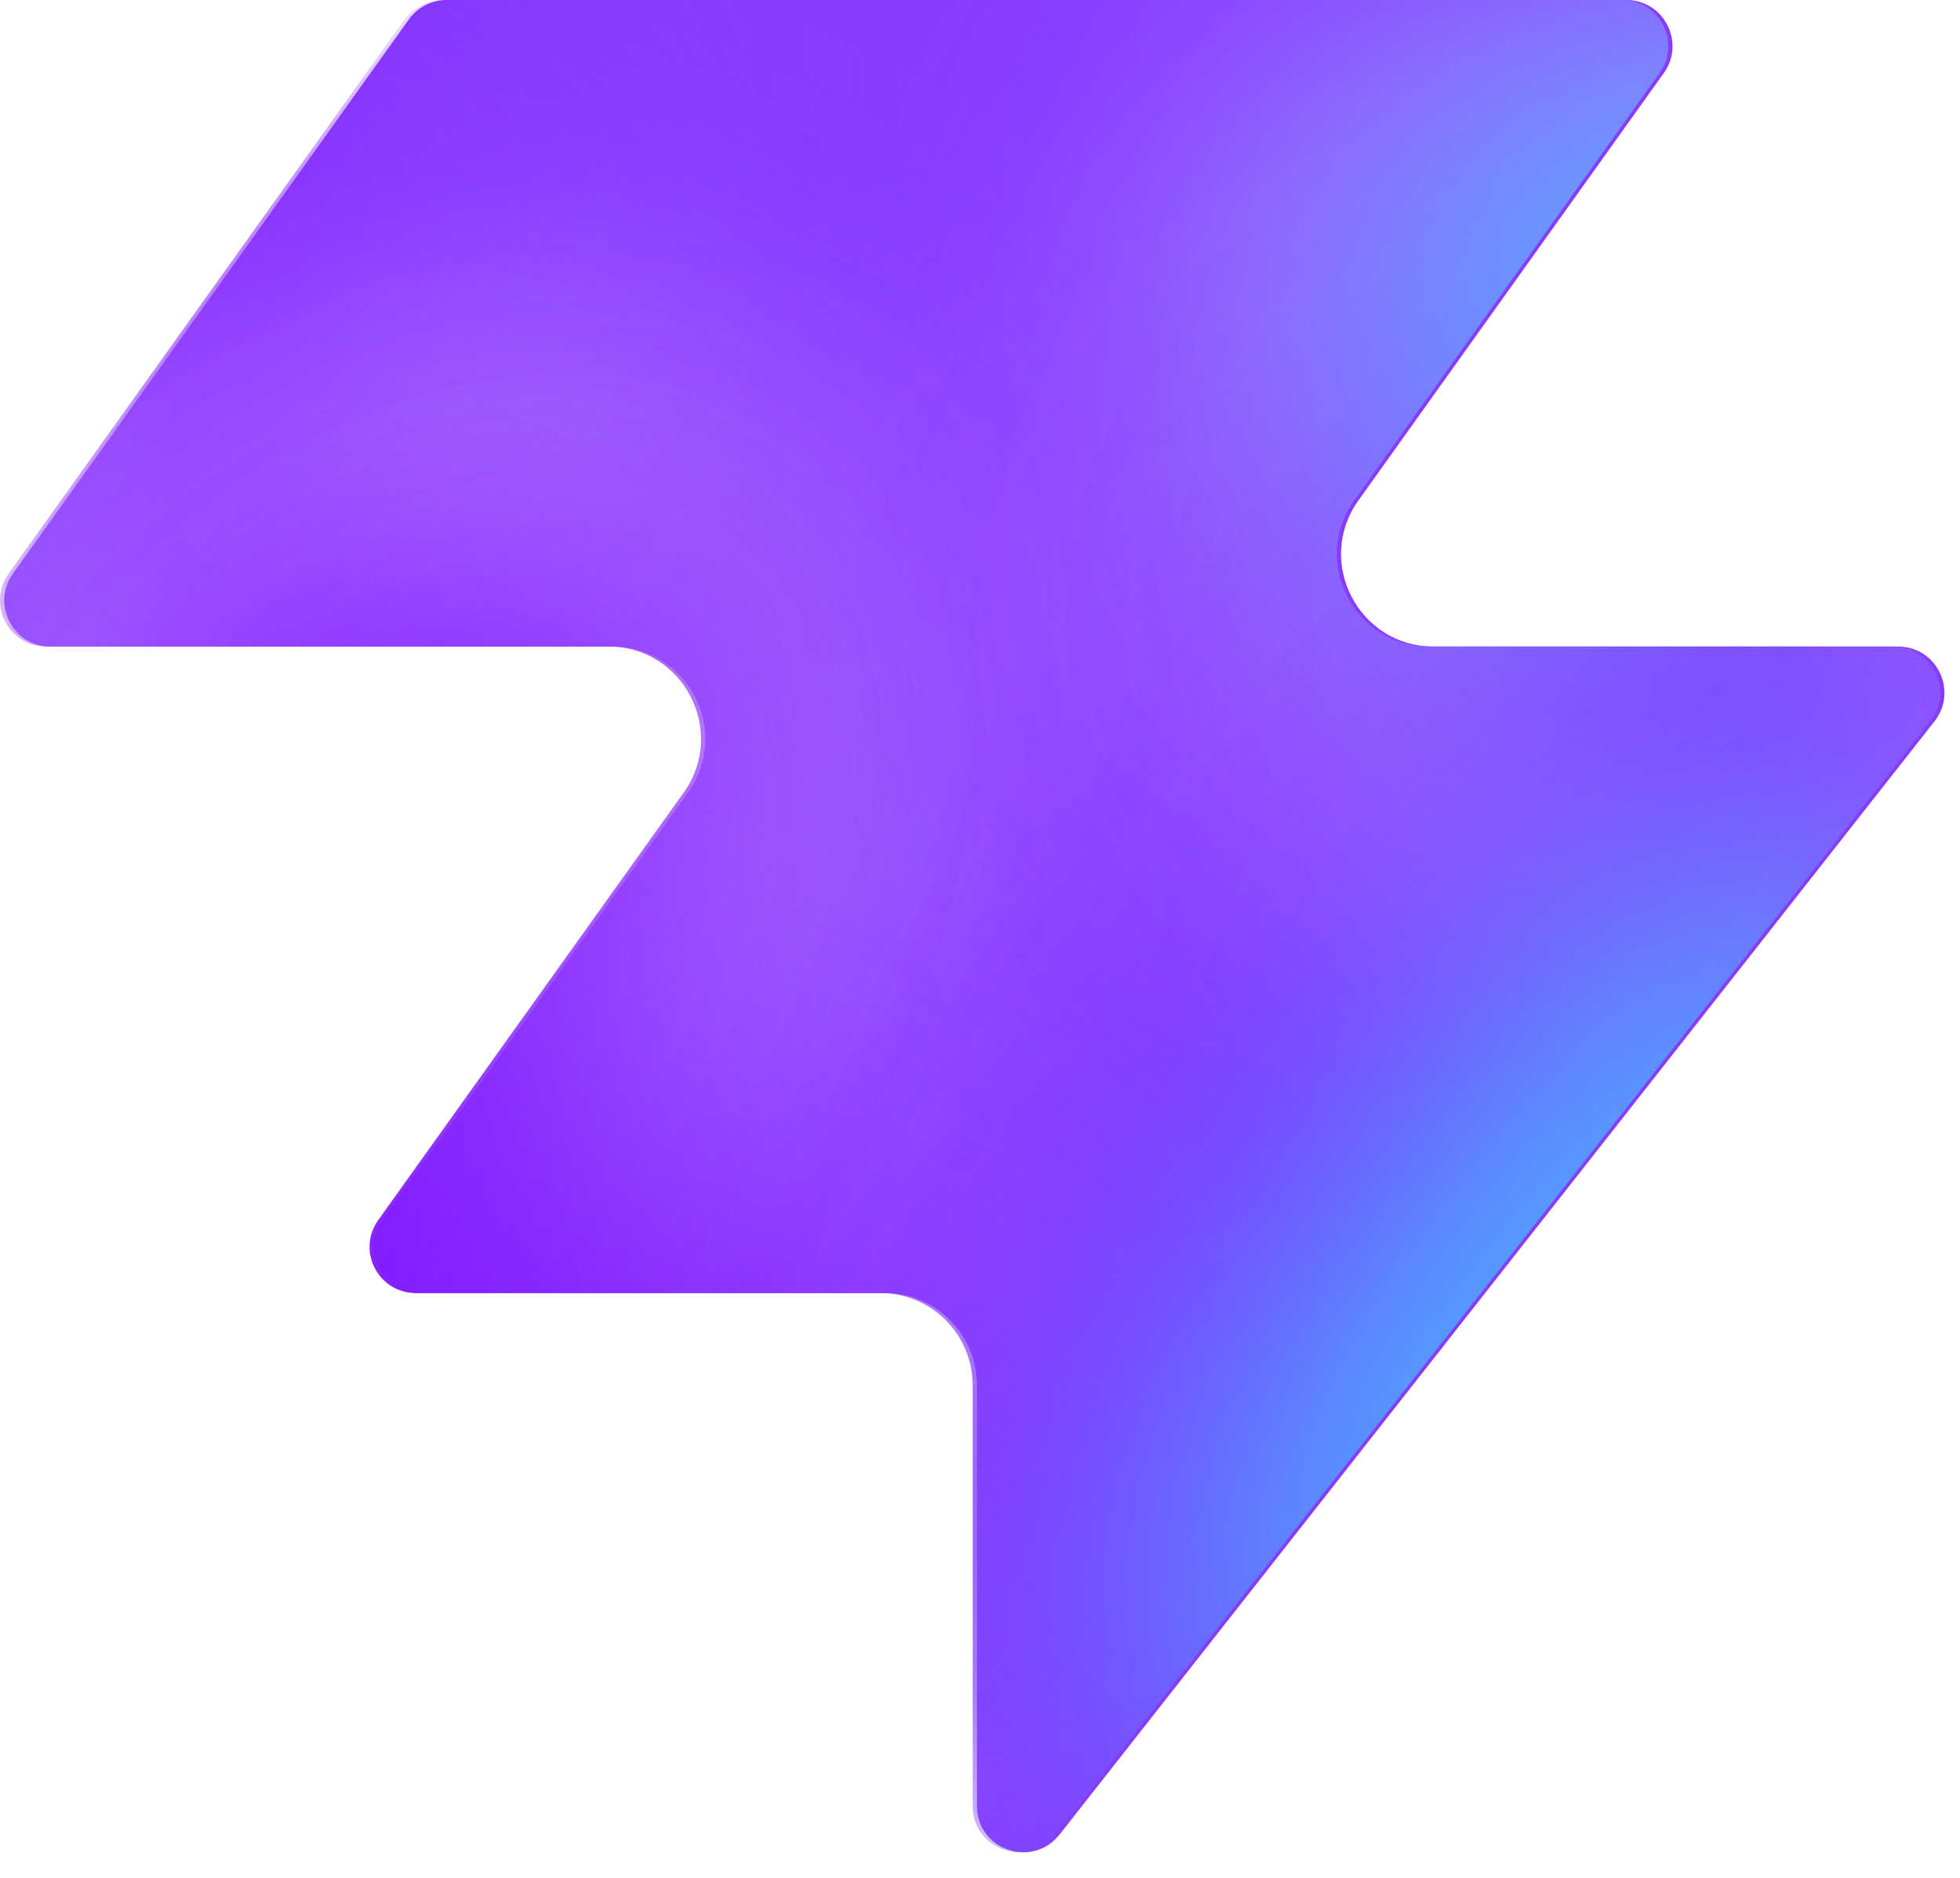
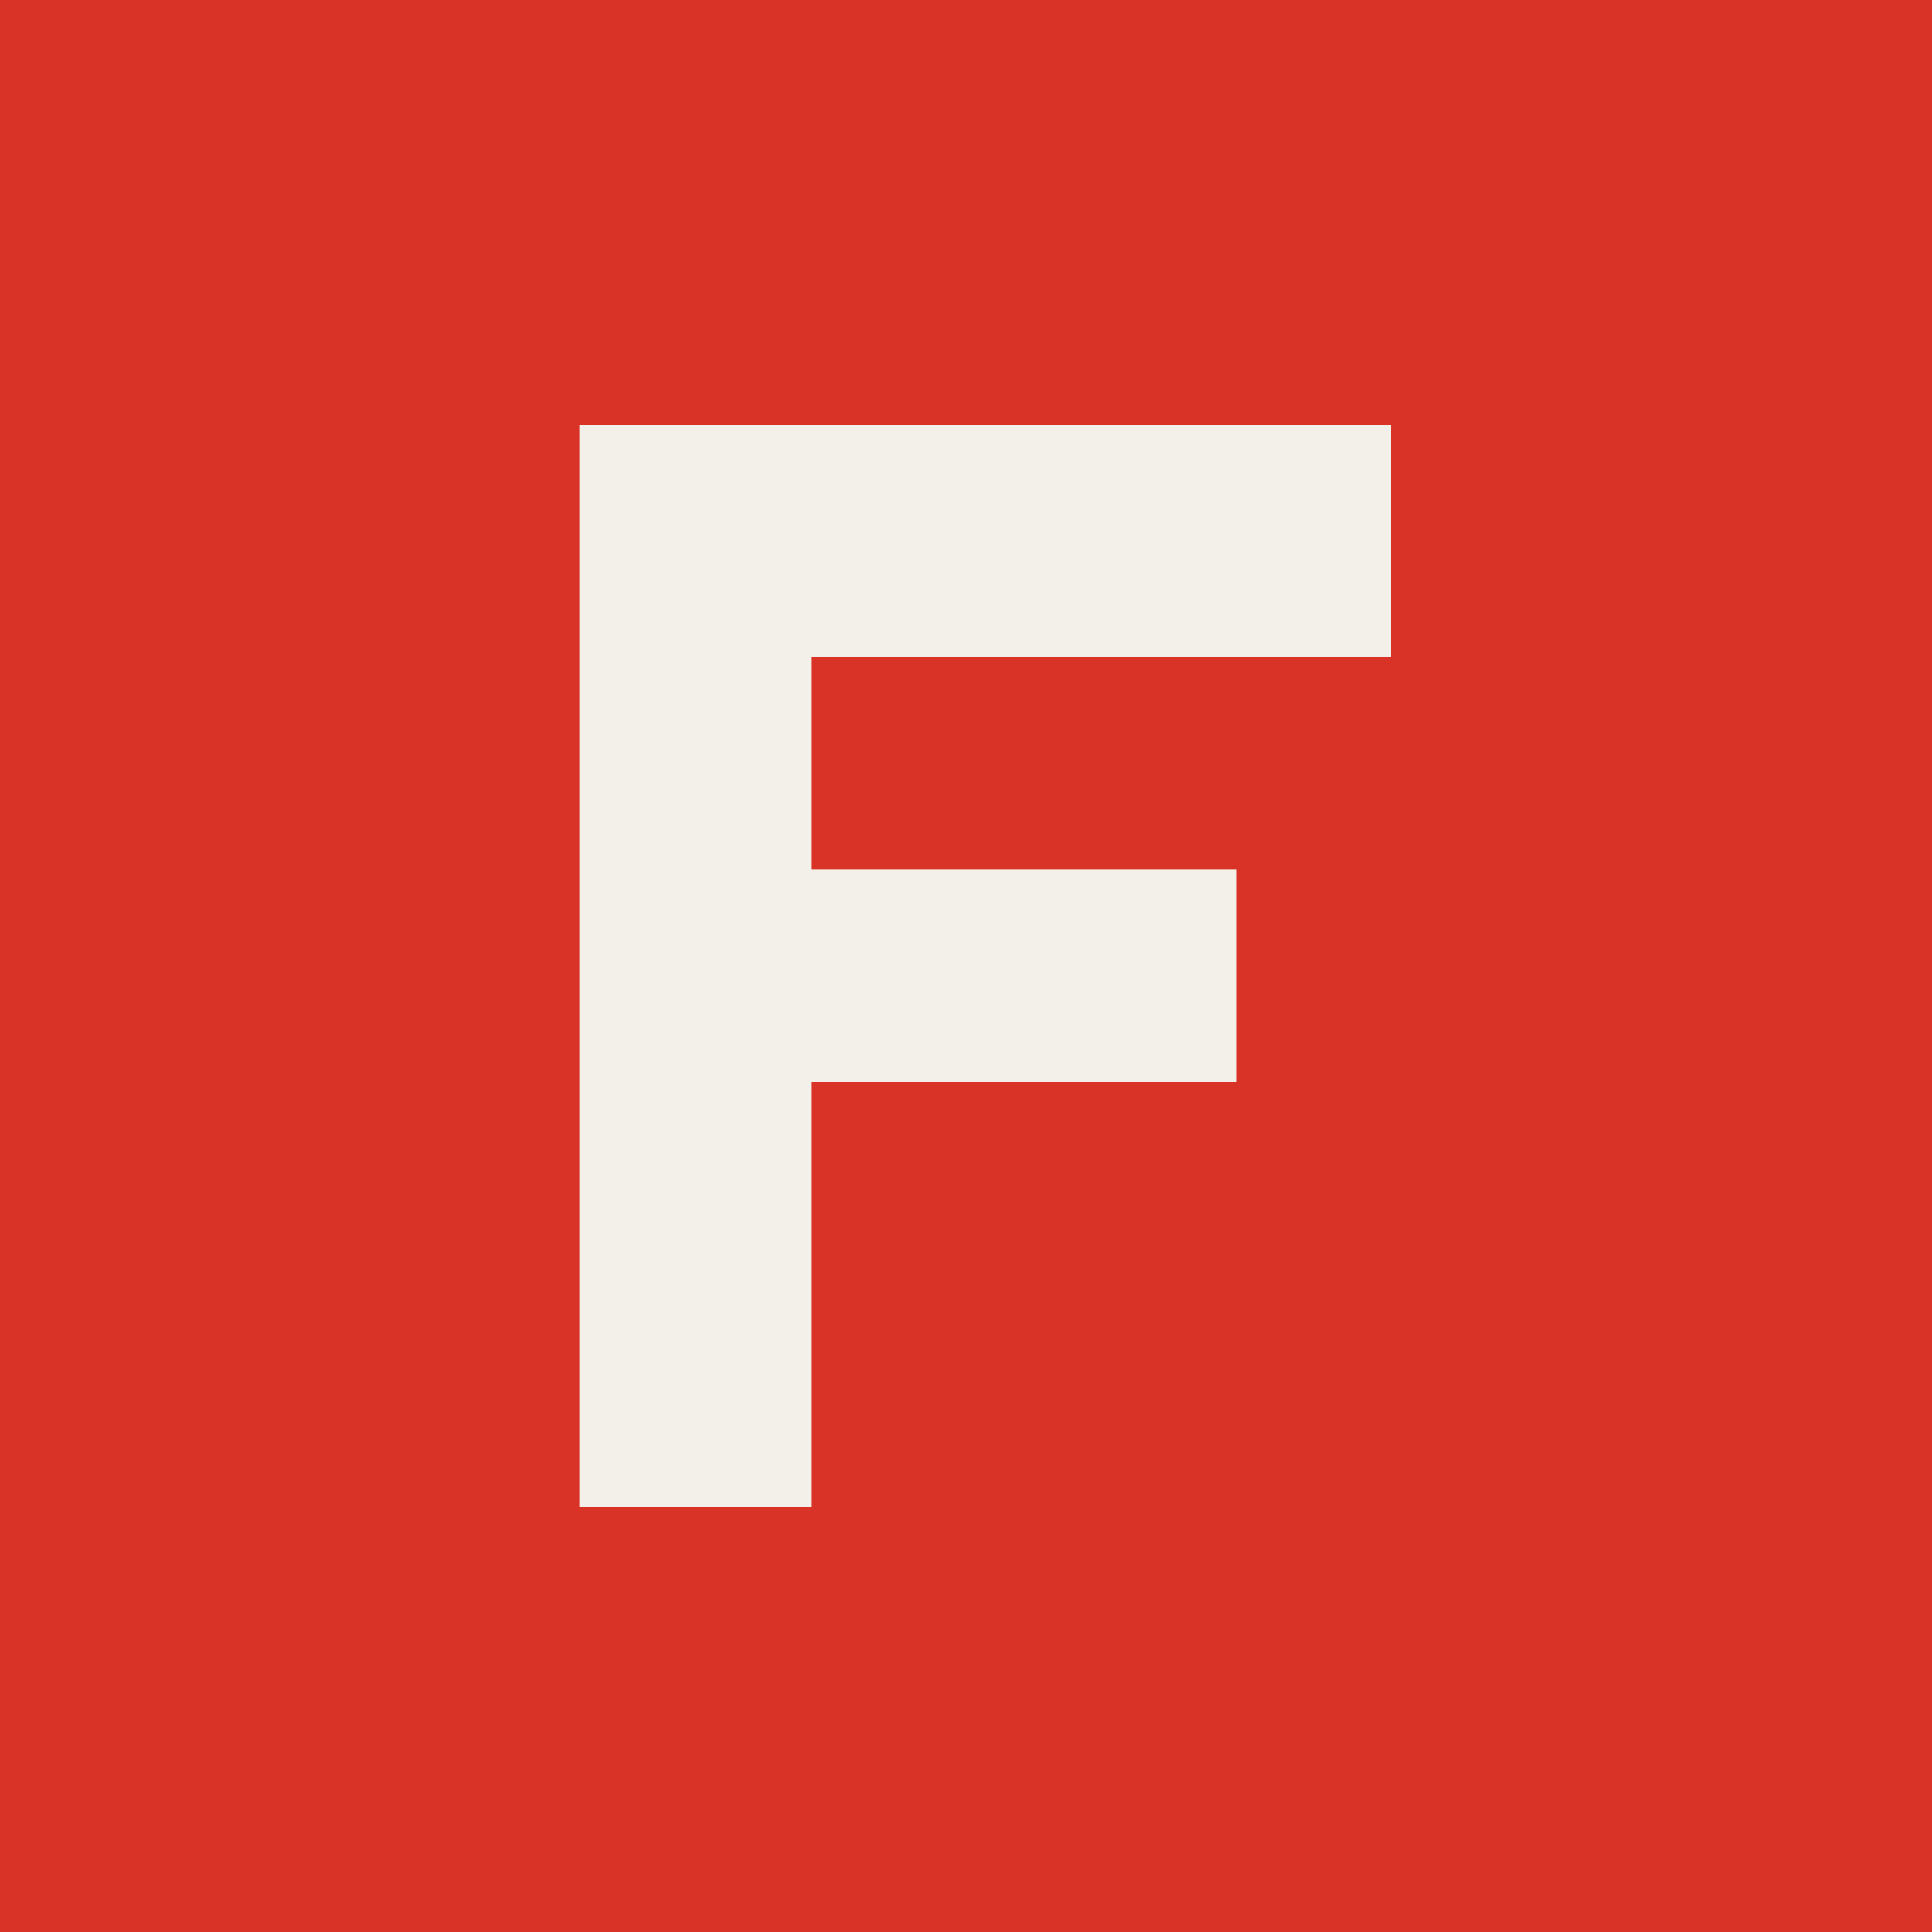
- <svg xmlns="http://www.w3.org/2000/svg" width="48" height="46" fill="none" viewBox="0 0 48 46">
-   <path fill="#863bff" d="M25.946 44.938c-.664.845-2.021.375-2.021-.698V33.937a2.26 2.26 0 0 0-2.262-2.262H10.287c-.92 0-1.456-1.04-.92-1.788l7.48-10.471c1.07-1.497 0-3.578-1.842-3.578H1.237c-.92 0-1.456-1.04-.92-1.788L10.013.474c.214-.297.556-.474.92-.474h28.894c.92 0 1.456 1.04.92 1.788l-7.48 10.471c-1.07 1.498 0 3.579 1.842 3.579h11.377c.943 0 1.473 1.088.89 1.83L25.947 44.94z" style="fill:#863bff;fill:color(display-p3 .525 .23 1);fill-opacity:1" />
-   <mask id="a" width="48" height="46" x="0" y="0" maskUnits="userSpaceOnUse" style="mask-type:alpha">
-     <path fill="#000" d="M25.842 44.938c-.664.844-2.021.375-2.021-.698V33.937a2.26 2.26 0 0 0-2.262-2.262H10.183c-.92 0-1.456-1.04-.92-1.788l7.48-10.471c1.07-1.498 0-3.579-1.842-3.579H1.133c-.92 0-1.456-1.04-.92-1.787L9.91.473c.214-.297.556-.474.92-.474h28.894c.92 0 1.456 1.04.92 1.788l-7.48 10.471c-1.07 1.498 0 3.578 1.842 3.578h11.377c.943 0 1.473 1.088.89 1.832L25.843 44.94z" style="fill:#000;fill-opacity:1" />
-   </mask>
-   <g mask="url(#a)">
-     <g filter="url(#b)">
-       <ellipse cx="5.508" cy="14.704" fill="#ede6ff" rx="5.508" ry="14.704" style="fill:#ede6ff;fill:color(display-p3 .927 .903 1);fill-opacity:1" transform="matrix(.00324 1 1 -.00324 -4.47 31.516)" />
-     </g>
-     <g filter="url(#c)">
-       <ellipse cx="10.399" cy="29.851" fill="#ede6ff" rx="10.399" ry="29.851" style="fill:#ede6ff;fill:color(display-p3 .927 .903 1);fill-opacity:1" transform="matrix(.00324 1 1 -.00324 -39.328 7.883)" />
-     </g>
-     <g filter="url(#d)">
-       <ellipse cx="5.508" cy="30.487" fill="#7e14ff" rx="5.508" ry="30.487" style="fill:#7e14ff;fill:color(display-p3 .492 .077 1);fill-opacity:1" transform="rotate(89.814 -25.913 -14.639)scale(1 -1)" />
-     </g>
-     <g filter="url(#e)">
-       <ellipse cx="5.508" cy="30.599" fill="#7e14ff" rx="5.508" ry="30.599" style="fill:#7e14ff;fill:color(display-p3 .492 .077 1);fill-opacity:1" transform="rotate(89.814 -32.644 -3.334)scale(1 -1)" />
-     </g>
-     <g filter="url(#f)">
-       <ellipse cx="5.508" cy="30.599" fill="#7e14ff" rx="5.508" ry="30.599" style="fill:#7e14ff;fill:color(display-p3 .492 .077 1);fill-opacity:1" transform="matrix(.00324 1 1 -.00324 -34.34 30.47)" />
-     </g>
-     <g filter="url(#g)">
-       <ellipse cx="14.072" cy="22.078" fill="#ede6ff" rx="14.072" ry="22.078" style="fill:#ede6ff;fill:color(display-p3 .927 .903 1);fill-opacity:1" transform="rotate(93.35 24.506 48.493)scale(-1 1)" />
-     </g>
-     <g filter="url(#h)">
-       <ellipse cx="3.47" cy="21.501" fill="#7e14ff" rx="3.47" ry="21.501" style="fill:#7e14ff;fill:color(display-p3 .492 .077 1);fill-opacity:1" transform="rotate(89.009 28.708 47.59)scale(-1 1)" />
-     </g>
-     <g filter="url(#i)">
-       <ellipse cx="3.47" cy="21.501" fill="#7e14ff" rx="3.47" ry="21.501" style="fill:#7e14ff;fill:color(display-p3 .492 .077 1);fill-opacity:1" transform="rotate(89.009 28.708 47.59)scale(-1 1)" />
-     </g>
-     <g filter="url(#j)">
-       <ellipse cx=".387" cy="8.972" fill="#7e14ff" rx="4.407" ry="29.108" style="fill:#7e14ff;fill:color(display-p3 .492 .077 1);fill-opacity:1" transform="rotate(39.51 .387 8.972)" />
-     </g>
-     <g filter="url(#k)">
-       <ellipse cx="47.523" cy="-6.092" fill="#7e14ff" rx="4.407" ry="29.108" style="fill:#7e14ff;fill:color(display-p3 .492 .077 1);fill-opacity:1" transform="rotate(37.892 47.523 -6.092)" />
-     </g>
-     <g filter="url(#l)">
-       <ellipse cx="41.412" cy="6.333" fill="#47bfff" rx="5.971" ry="9.665" style="fill:#47bfff;fill:color(display-p3 .28 .748 1);fill-opacity:1" transform="rotate(37.892 41.412 6.333)" />
-     </g>
-     <g filter="url(#m)">
-       <ellipse cx="-1.879" cy="38.332" fill="#7e14ff" rx="4.407" ry="29.108" style="fill:#7e14ff;fill:color(display-p3 .492 .077 1);fill-opacity:1" transform="rotate(37.892 -1.88 38.332)" />
-     </g>
-     <g filter="url(#n)">
-       <ellipse cx="-1.879" cy="38.332" fill="#7e14ff" rx="4.407" ry="29.108" style="fill:#7e14ff;fill:color(display-p3 .492 .077 1);fill-opacity:1" transform="rotate(37.892 -1.88 38.332)" />
-     </g>
-     <g filter="url(#o)">
-       <ellipse cx="35.651" cy="29.907" fill="#7e14ff" rx="4.407" ry="29.108" style="fill:#7e14ff;fill:color(display-p3 .492 .077 1);fill-opacity:1" transform="rotate(37.892 35.651 29.907)" />
-     </g>
-     <g filter="url(#p)">
-       <ellipse cx="38.418" cy="32.4" fill="#47bfff" rx="5.971" ry="15.297" style="fill:#47bfff;fill:color(display-p3 .28 .748 1);fill-opacity:1" transform="rotate(37.892 38.418 32.4)" />
-     </g>
-   </g>
-   <defs>
-     <filter id="b" width="60.045" height="41.654" x="-19.77" y="16.149" color-interpolation-filters="sRGB" filterUnits="userSpaceOnUse">
-       <feFlood flood-opacity="0" result="BackgroundImageFix" />
-       <feBlend in="SourceGraphic" in2="BackgroundImageFix" result="shape" />
-       <feGaussianBlur result="effect1_foregroundBlur_2002_17158" stdDeviation="7.659" />
-     </filter>
-     <filter id="c" width="90.34" height="51.437" x="-54.613" y="-7.533" color-interpolation-filters="sRGB" filterUnits="userSpaceOnUse">
-       <feFlood flood-opacity="0" result="BackgroundImageFix" />
-       <feBlend in="SourceGraphic" in2="BackgroundImageFix" result="shape" />
-       <feGaussianBlur result="effect1_foregroundBlur_2002_17158" stdDeviation="7.659" />
-     </filter>
-     <filter id="d" width="79.355" height="29.4" x="-49.64" y="2.03" color-interpolation-filters="sRGB" filterUnits="userSpaceOnUse">
-       <feFlood flood-opacity="0" result="BackgroundImageFix" />
-       <feBlend in="SourceGraphic" in2="BackgroundImageFix" result="shape" />
-       <feGaussianBlur result="effect1_foregroundBlur_2002_17158" stdDeviation="4.596" />
-     </filter>
-     <filter id="e" width="79.579" height="29.4" x="-45.045" y="20.029" color-interpolation-filters="sRGB" filterUnits="userSpaceOnUse">
-       <feFlood flood-opacity="0" result="BackgroundImageFix" />
-       <feBlend in="SourceGraphic" in2="BackgroundImageFix" result="shape" />
-       <feGaussianBlur result="effect1_foregroundBlur_2002_17158" stdDeviation="4.596" />
-     </filter>
-     <filter id="f" width="79.579" height="29.4" x="-43.513" y="21.178" color-interpolation-filters="sRGB" filterUnits="userSpaceOnUse">
-       <feFlood flood-opacity="0" result="BackgroundImageFix" />
-       <feBlend in="SourceGraphic" in2="BackgroundImageFix" result="shape" />
-       <feGaussianBlur result="effect1_foregroundBlur_2002_17158" stdDeviation="4.596" />
-     </filter>
-     <filter id="g" width="74.749" height="58.852" x="15.756" y="-17.901" color-interpolation-filters="sRGB" filterUnits="userSpaceOnUse">
-       <feFlood flood-opacity="0" result="BackgroundImageFix" />
-       <feBlend in="SourceGraphic" in2="BackgroundImageFix" result="shape" />
-       <feGaussianBlur result="effect1_foregroundBlur_2002_17158" stdDeviation="7.659" />
-     </filter>
-     <filter id="h" width="61.377" height="25.362" x="23.548" y="2.284" color-interpolation-filters="sRGB" filterUnits="userSpaceOnUse">
-       <feFlood flood-opacity="0" result="BackgroundImageFix" />
-       <feBlend in="SourceGraphic" in2="BackgroundImageFix" result="shape" />
-       <feGaussianBlur result="effect1_foregroundBlur_2002_17158" stdDeviation="4.596" />
-     </filter>
-     <filter id="i" width="61.377" height="25.362" x="23.548" y="2.284" color-interpolation-filters="sRGB" filterUnits="userSpaceOnUse">
-       <feFlood flood-opacity="0" result="BackgroundImageFix" />
-       <feBlend in="SourceGraphic" in2="BackgroundImageFix" result="shape" />
-       <feGaussianBlur result="effect1_foregroundBlur_2002_17158" stdDeviation="4.596" />
-     </filter>
-     <filter id="j" width="56.045" height="63.649" x="-27.636" y="-22.853" color-interpolation-filters="sRGB" filterUnits="userSpaceOnUse">
-       <feFlood flood-opacity="0" result="BackgroundImageFix" />
-       <feBlend in="SourceGraphic" in2="BackgroundImageFix" result="shape" />
-       <feGaussianBlur result="effect1_foregroundBlur_2002_17158" stdDeviation="4.596" />
-     </filter>
-     <filter id="k" width="54.814" height="64.646" x="20.116" y="-38.415" color-interpolation-filters="sRGB" filterUnits="userSpaceOnUse">
-       <feFlood flood-opacity="0" result="BackgroundImageFix" />
-       <feBlend in="SourceGraphic" in2="BackgroundImageFix" result="shape" />
-       <feGaussianBlur result="effect1_foregroundBlur_2002_17158" stdDeviation="4.596" />
-     </filter>
-     <filter id="l" width="33.541" height="35.313" x="24.641" y="-11.323" color-interpolation-filters="sRGB" filterUnits="userSpaceOnUse">
-       <feFlood flood-opacity="0" result="BackgroundImageFix" />
-       <feBlend in="SourceGraphic" in2="BackgroundImageFix" result="shape" />
-       <feGaussianBlur result="effect1_foregroundBlur_2002_17158" stdDeviation="4.596" />
-     </filter>
-     <filter id="m" width="54.814" height="64.646" x="-29.286" y="6.009" color-interpolation-filters="sRGB" filterUnits="userSpaceOnUse">
-       <feFlood flood-opacity="0" result="BackgroundImageFix" />
-       <feBlend in="SourceGraphic" in2="BackgroundImageFix" result="shape" />
-       <feGaussianBlur result="effect1_foregroundBlur_2002_17158" stdDeviation="4.596" />
-     </filter>
-     <filter id="n" width="54.814" height="64.646" x="-29.286" y="6.009" color-interpolation-filters="sRGB" filterUnits="userSpaceOnUse">
-       <feFlood flood-opacity="0" result="BackgroundImageFix" />
-       <feBlend in="SourceGraphic" in2="BackgroundImageFix" result="shape" />
-       <feGaussianBlur result="effect1_foregroundBlur_2002_17158" stdDeviation="4.596" />
-     </filter>
-     <filter id="o" width="54.814" height="64.646" x="8.244" y="-2.416" color-interpolation-filters="sRGB" filterUnits="userSpaceOnUse">
-       <feFlood flood-opacity="0" result="BackgroundImageFix" />
-       <feBlend in="SourceGraphic" in2="BackgroundImageFix" result="shape" />
-       <feGaussianBlur result="effect1_foregroundBlur_2002_17158" stdDeviation="4.596" />
-     </filter>
-     <filter id="p" width="39.409" height="43.623" x="18.713" y="10.588" color-interpolation-filters="sRGB" filterUnits="userSpaceOnUse">
-       <feFlood flood-opacity="0" result="BackgroundImageFix" />
-       <feBlend in="SourceGraphic" in2="BackgroundImageFix" result="shape" />
-       <feGaussianBlur result="effect1_foregroundBlur_2002_17158" stdDeviation="4.596" />
-     </filter>
-   </defs>
+ <svg xmlns="http://www.w3.org/2000/svg" viewBox="0 0 100 100">
+   <rect width="100" height="100" fill="#d93327" />
+   <path fill="#f3efe9" d="M30 22h12v56H30zM30 22h42v12H30zM30 45h34v11H30z" />
</svg>
